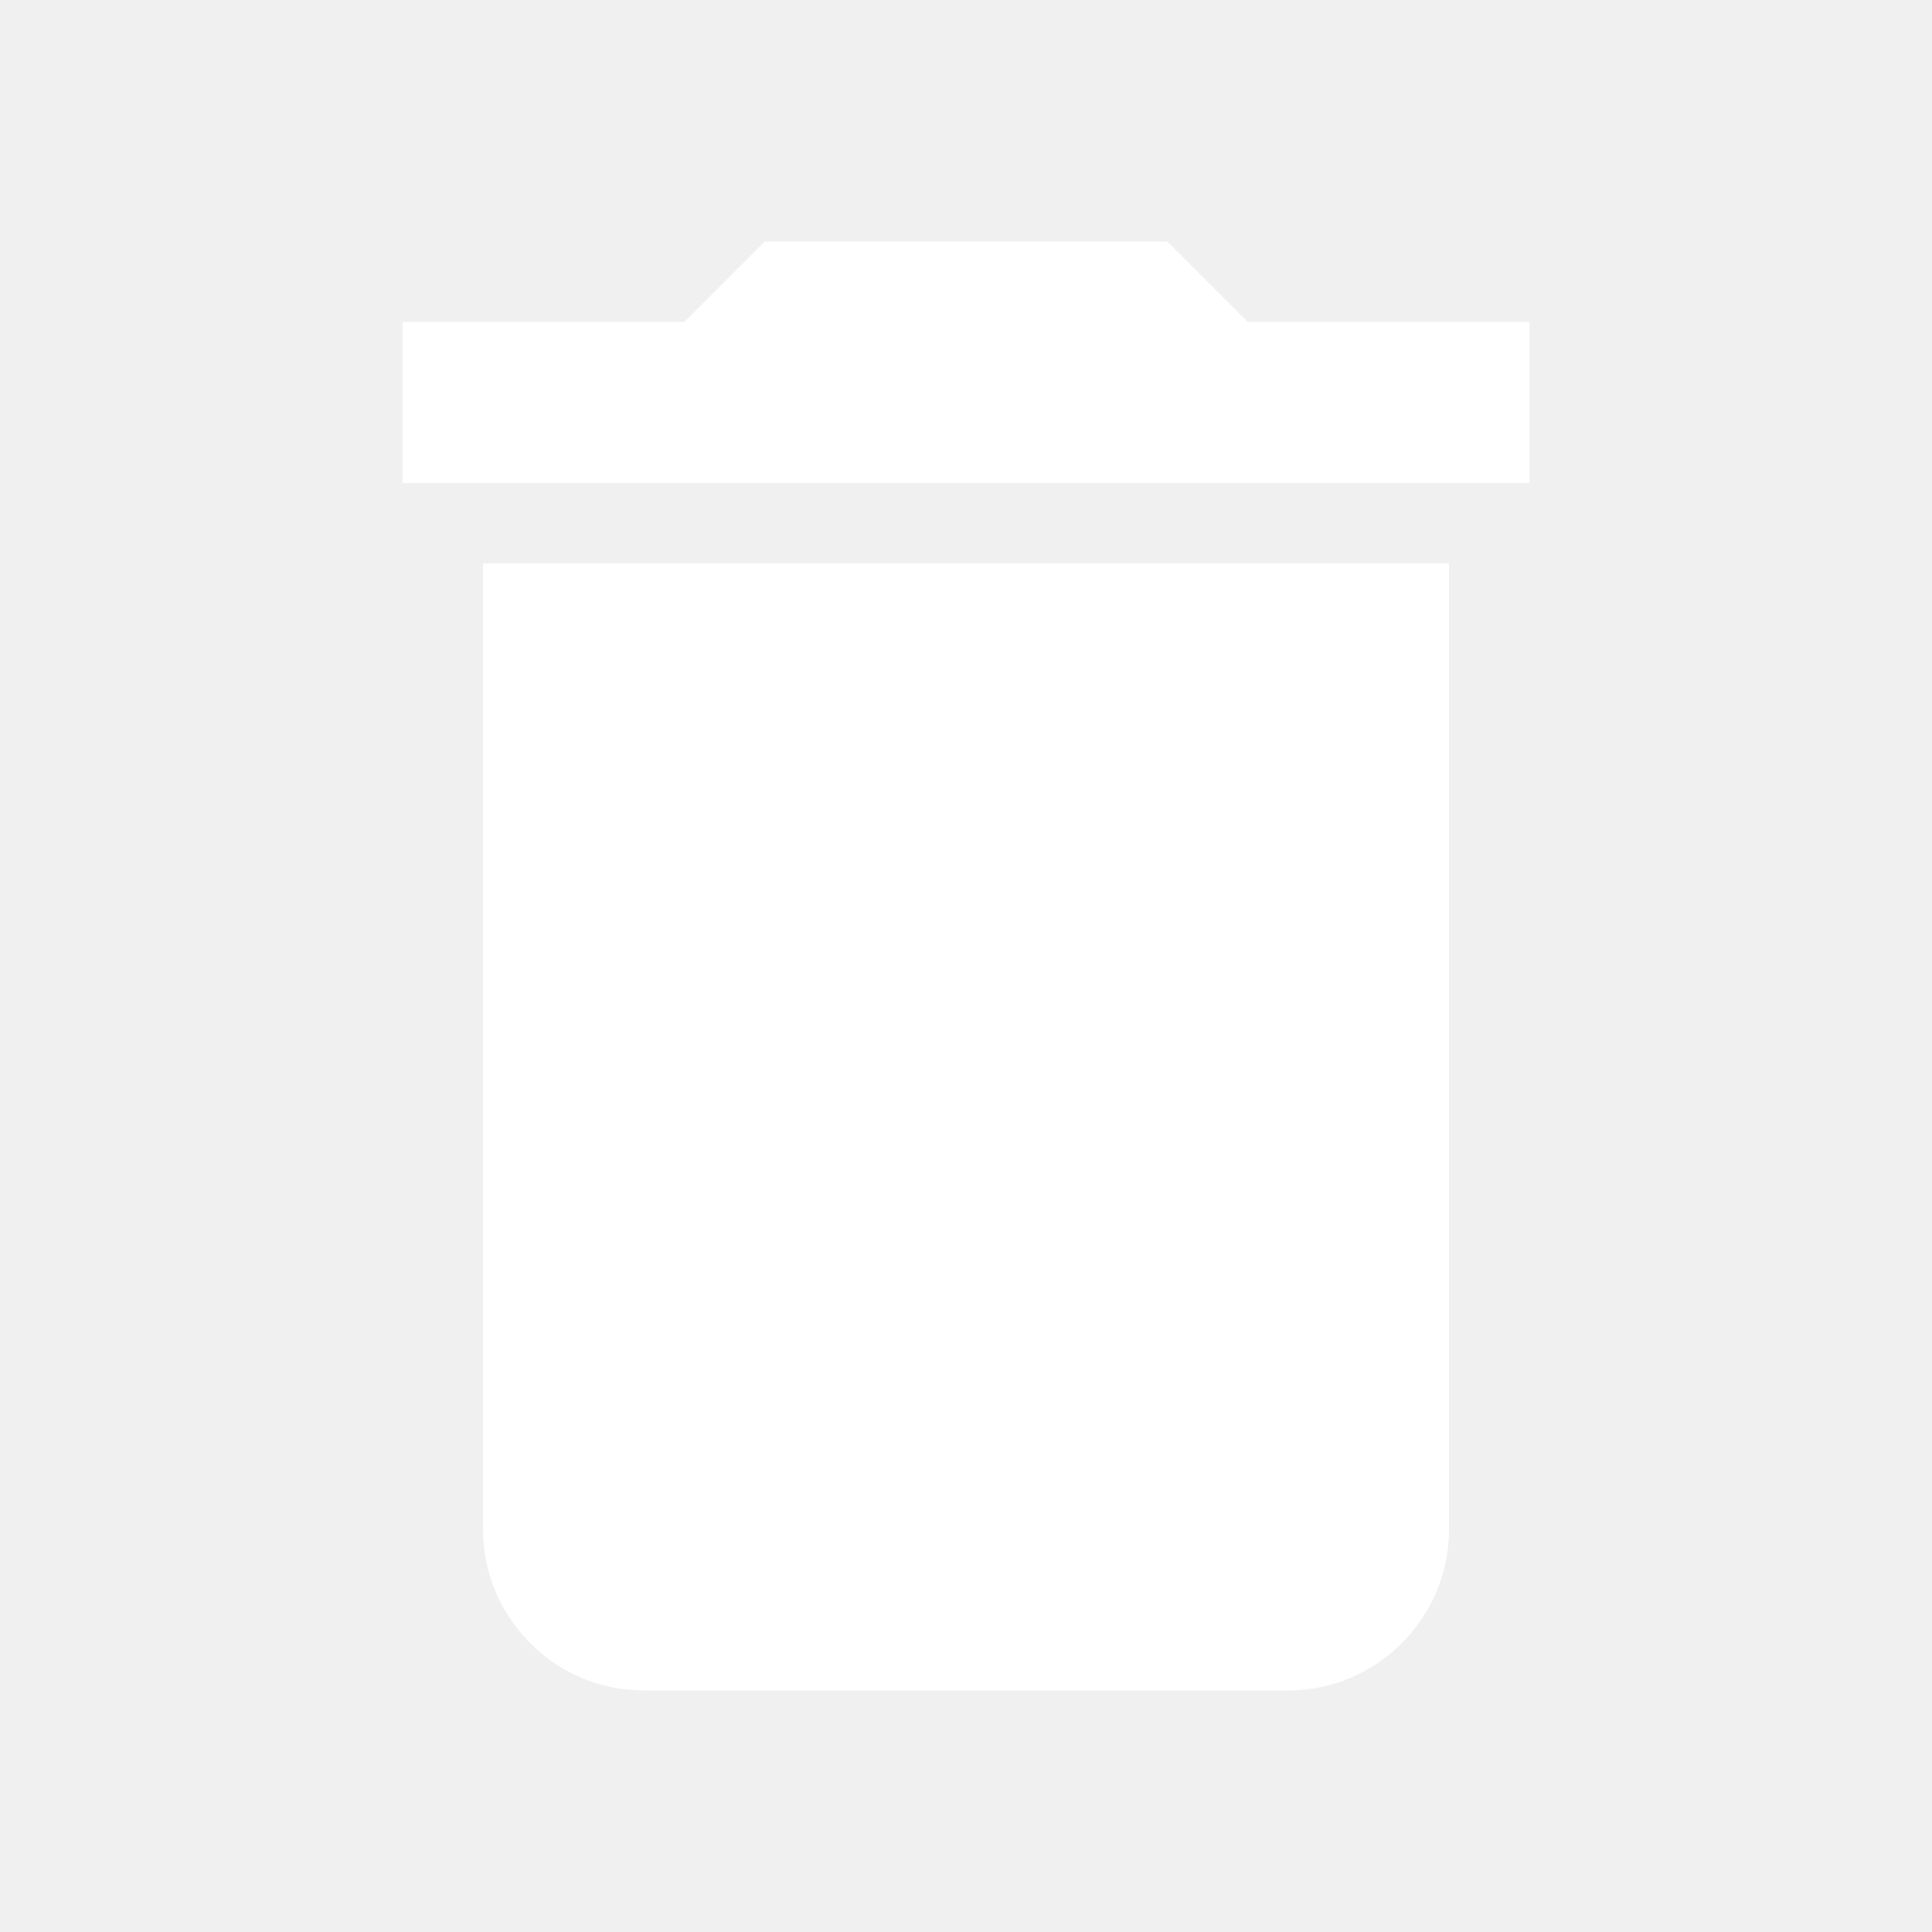
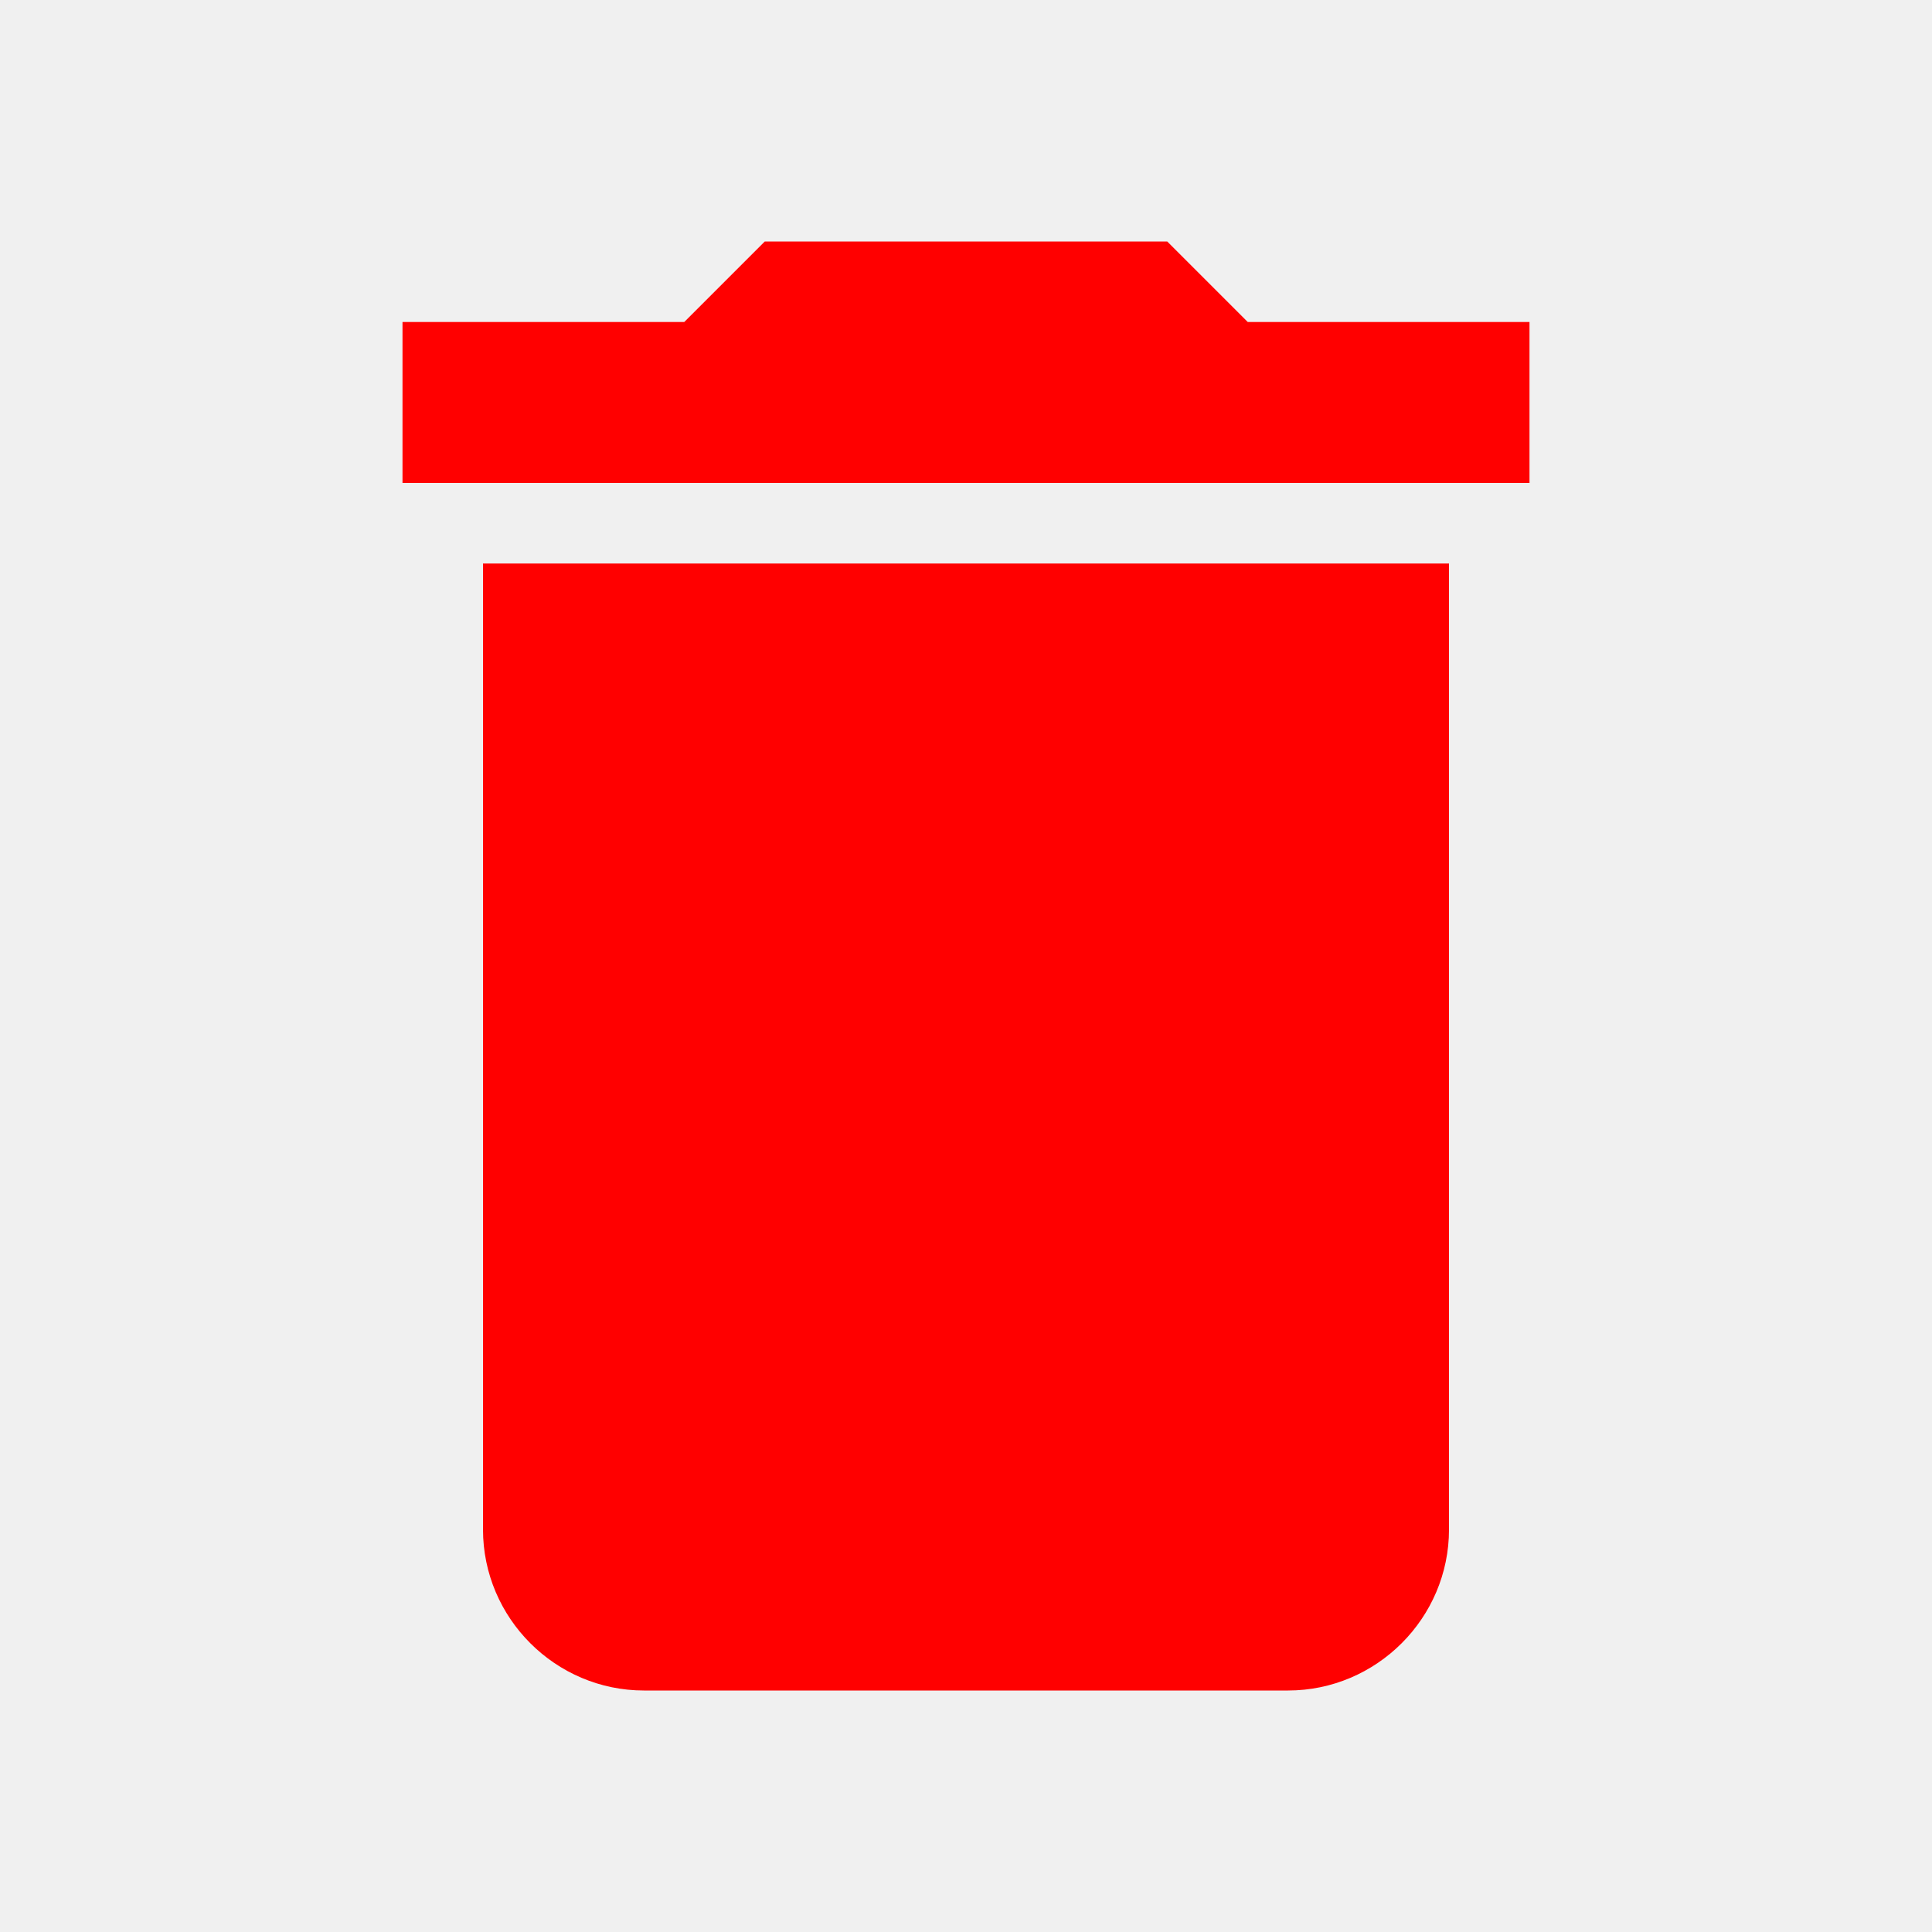
<svg xmlns="http://www.w3.org/2000/svg" height="24" viewBox="0 0 24 24" width="24">
  <path d="M0 0h24v24H0z" fill="none" />
-   <path d="M6 19c0 1.1.9 2 2 2h8c1.1 0 2-.9 2-2V7H6v12zM19 4h-3.5l-1-1h-5l-1 1H5v2h14V4z" fill="white" />
+   <path d="M6 19c0 1.1.9 2 2 2h8c1.1 0 2-.9 2-2V7H6v12zM19 4h-3.5l-1-1h-5l-1 1H5v2h14V4z" fill="red" />
</svg>
